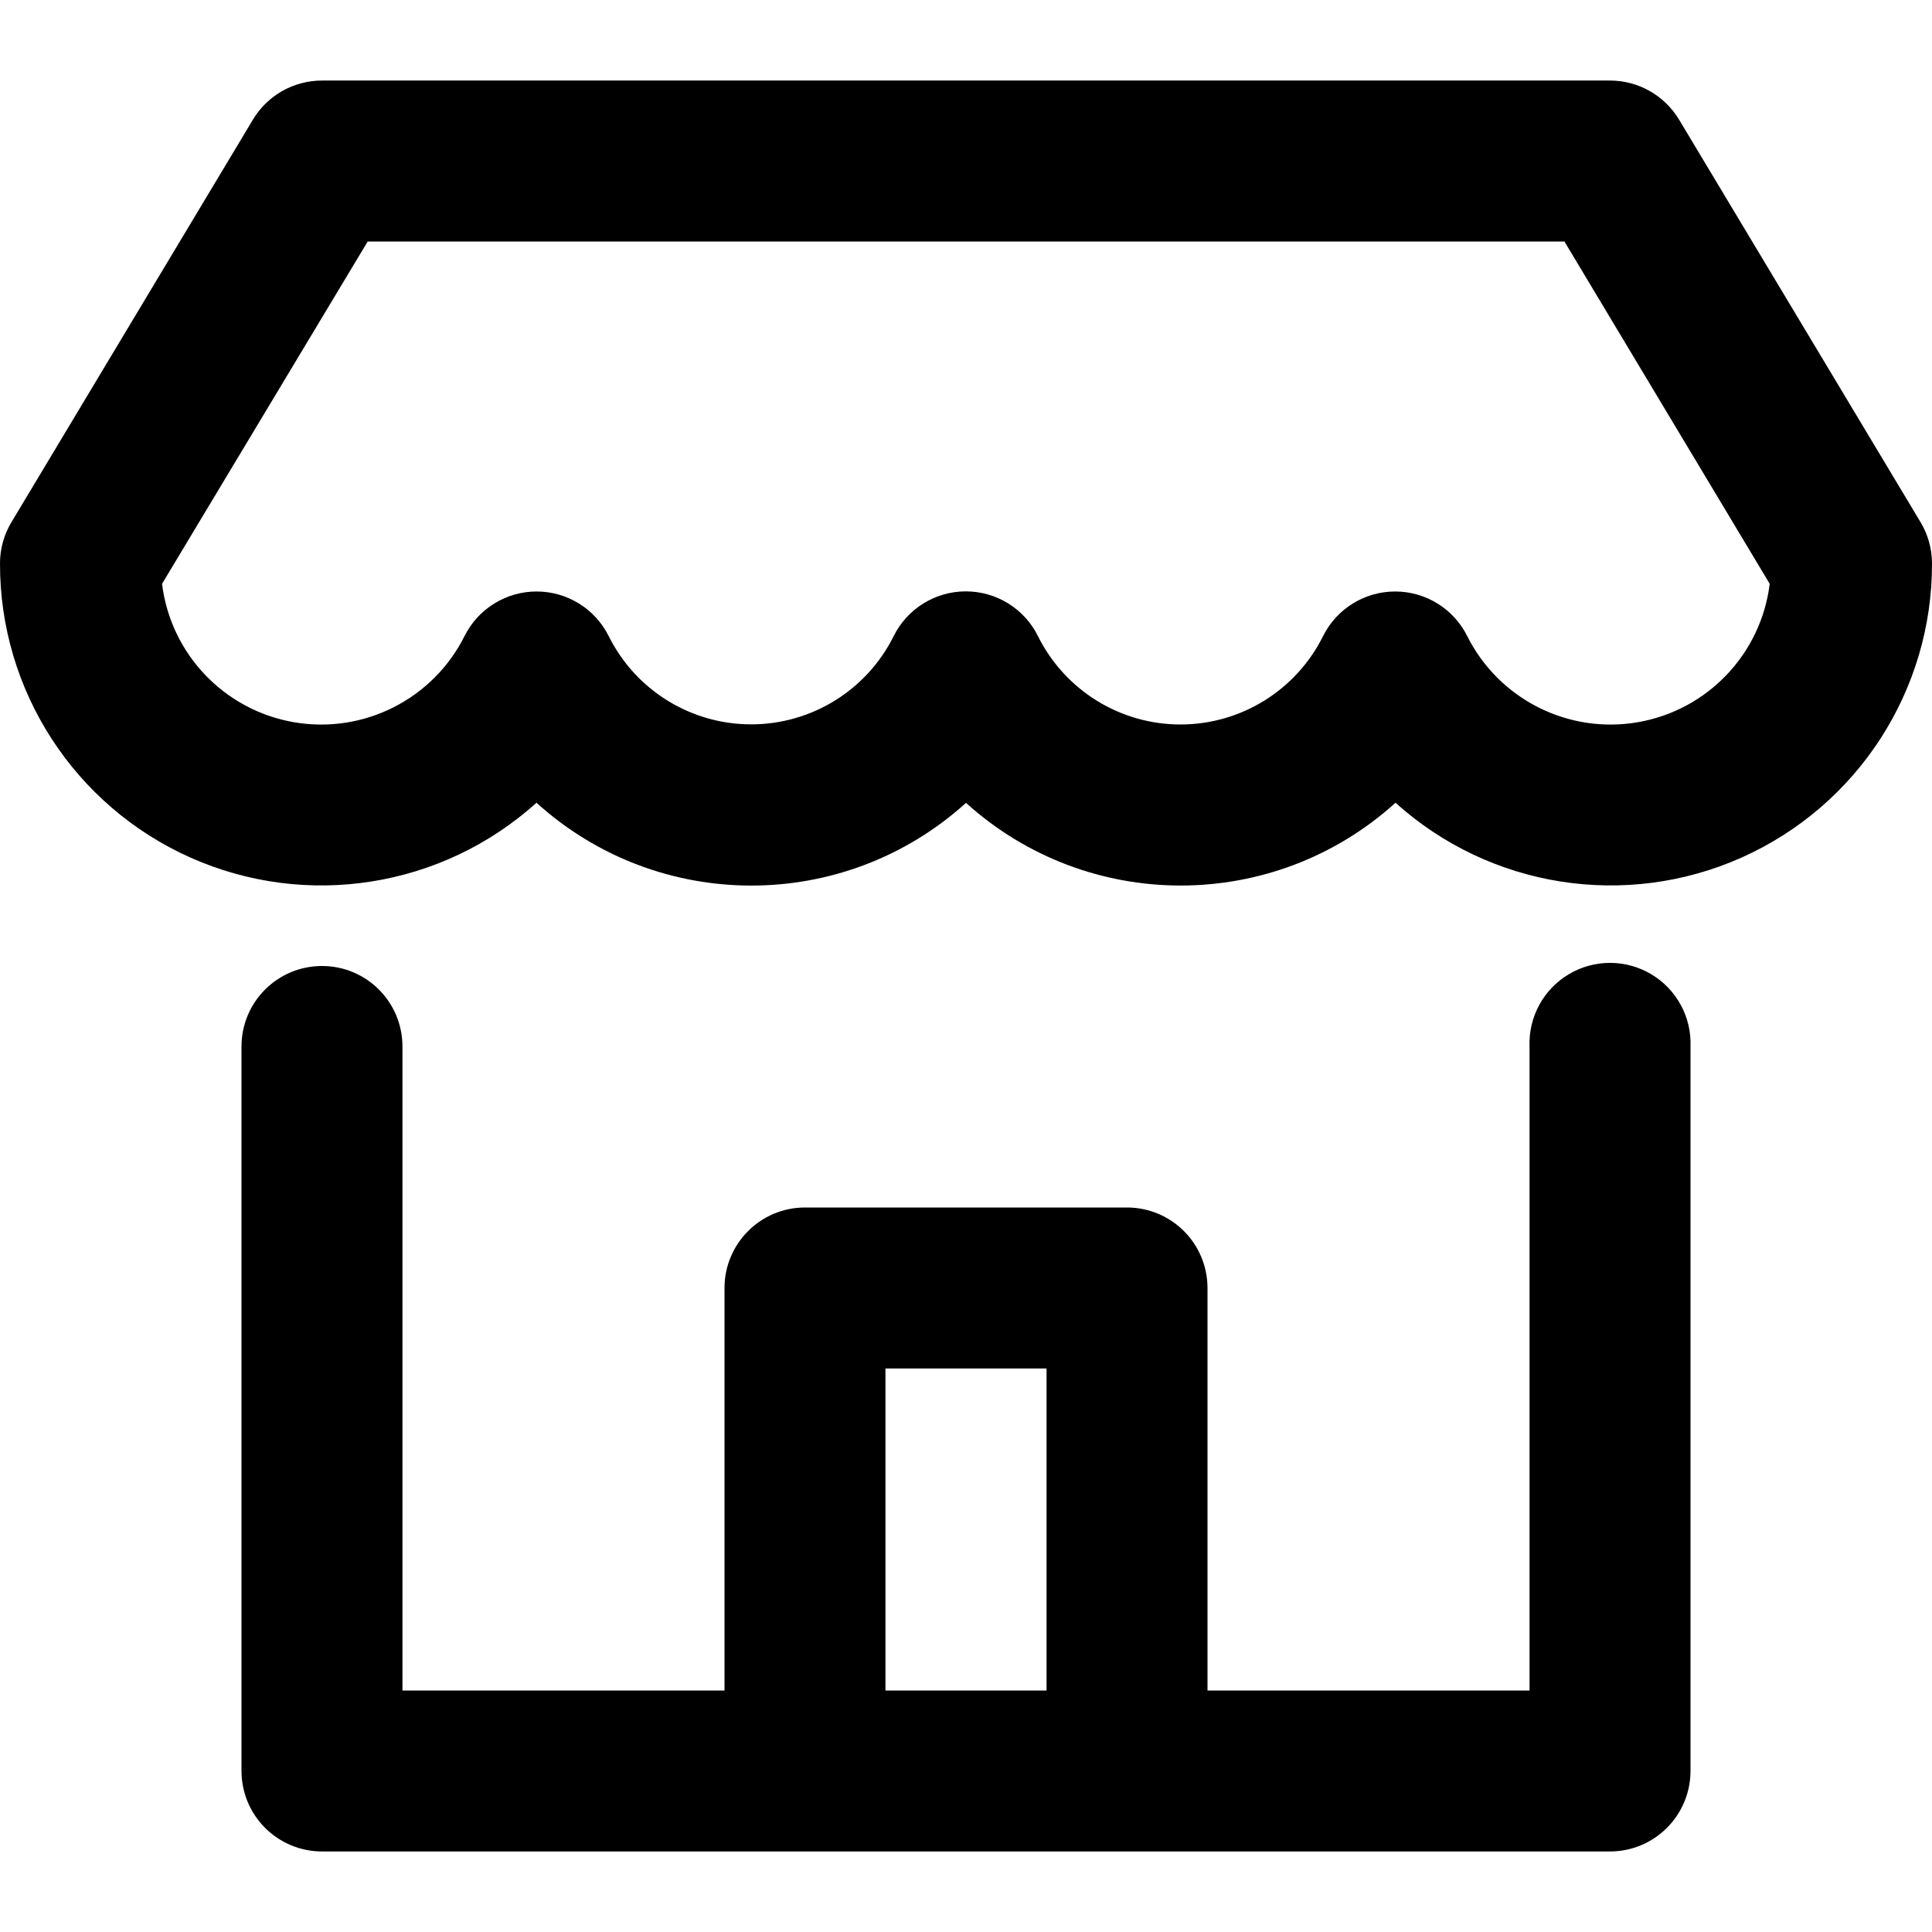
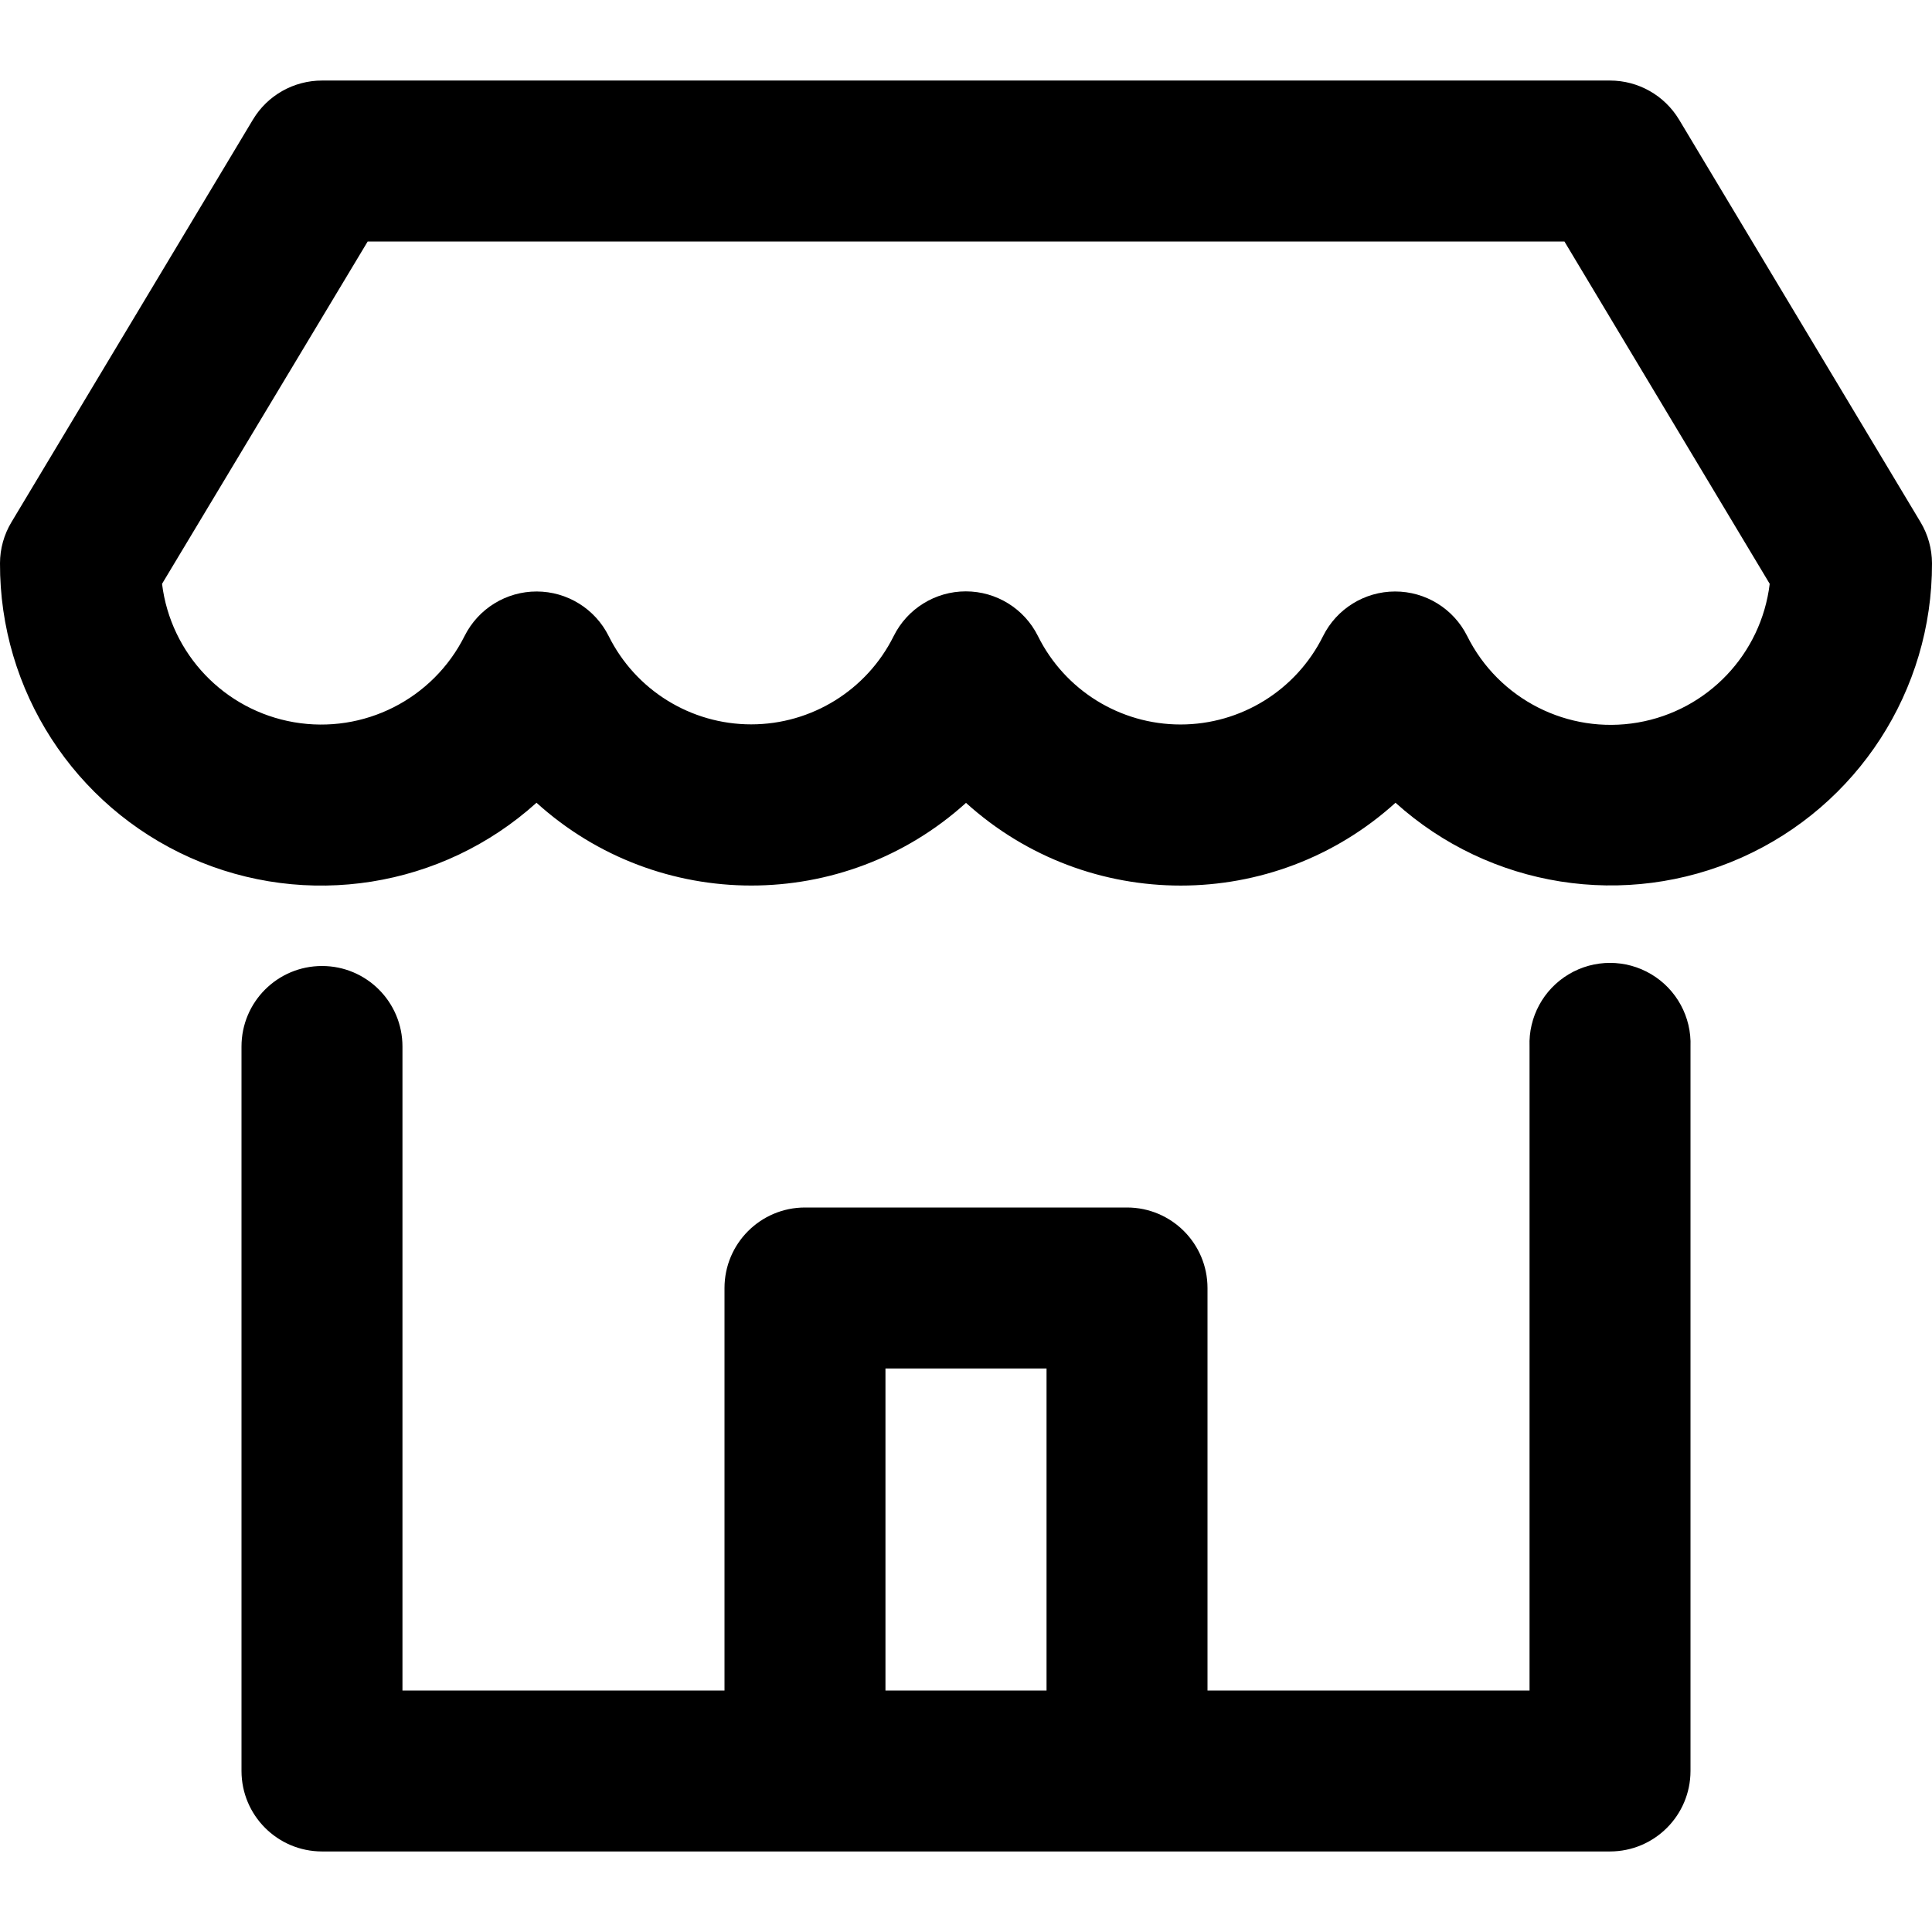
<svg xmlns="http://www.w3.org/2000/svg" viewBox="0 0 16 16" class="pdsicon">
-   <path fill-rule="evenodd" d="M2.095.99c.12-.2.337-.323.572-.323h10.666c.235 0 .451.123.572.323l2 3.334a.667.667 0 0 1 .095.341 2.661 2.661 0 0 1-4.443 1.983A2.651 2.651 0 0 1 8 6.649a2.65 2.65 0 0 1-3.557-.001A2.661 2.661 0 0 1 0 4.665c0-.12.033-.238.095-.341l2-3.334ZM3.045 2 1.342 4.835a1.328 1.328 0 0 0 2.506.431.667.667 0 0 1 1.193.002 1.318 1.318 0 0 0 2.36 0 .667.667 0 0 1 1.195 0 1.318 1.318 0 0 0 2.361 0 .667.667 0 0 1 1.193-.002 1.328 1.328 0 0 0 2.506-.431L12.956 2H3.044ZM2.667 8c.368 0 .666.298.666.667V14H6v-3.333c0-.368.298-.667.667-.667h2.666c.369 0 .667.299.667.667V14h2.667V8.667a.667.667 0 1 1 1.333 0v6a.667.667 0 0 1-.667.666H2.667A.667.667 0 0 1 2 14.667v-6C2 8.298 2.298 8 2.667 8Zm4.666 6h1.334v-2.667H7.333V14Z" />
+   <path fill-rule="evenodd" d="M2.095.99c.12-.2.337-.323.572-.323h10.666c.235 0 .451.123.572.323l2 3.334a.667.667 0 0 1 .095.341 2.661 2.661 0 0 1-4.443 1.983A2.65 2.65 0 0 1 8 6.649a2.651 2.651 0 0 1-3.557-.001A2.66 2.66 0 0 1 0 4.665c0-.12.033-.238.095-.341l2-3.334ZM3.045 2 1.342 4.835a1.328 1.328 0 0 0 2.506.431.667.667 0 0 1 1.193.002 1.318 1.318 0 0 0 2.36 0 .667.667 0 0 1 1.195 0 1.318 1.318 0 0 0 2.361 0 .667.667 0 0 1 1.193-.002 1.327 1.327 0 0 0 2.506-.431L12.956 2H3.044ZM2.667 8c.368 0 .666.298.666.667V14H6v-3.333c0-.368.298-.667.667-.667h2.666c.369 0 .667.299.667.667V14h2.667V8.667a.667.667 0 1 1 1.333 0v6a.667.667 0 0 1-.667.666H2.667A.667.667 0 0 1 2 14.667v-6C2 8.298 2.298 8 2.667 8Zm4.666 6h1.334v-2.667H7.333V14Z" />
</svg>
